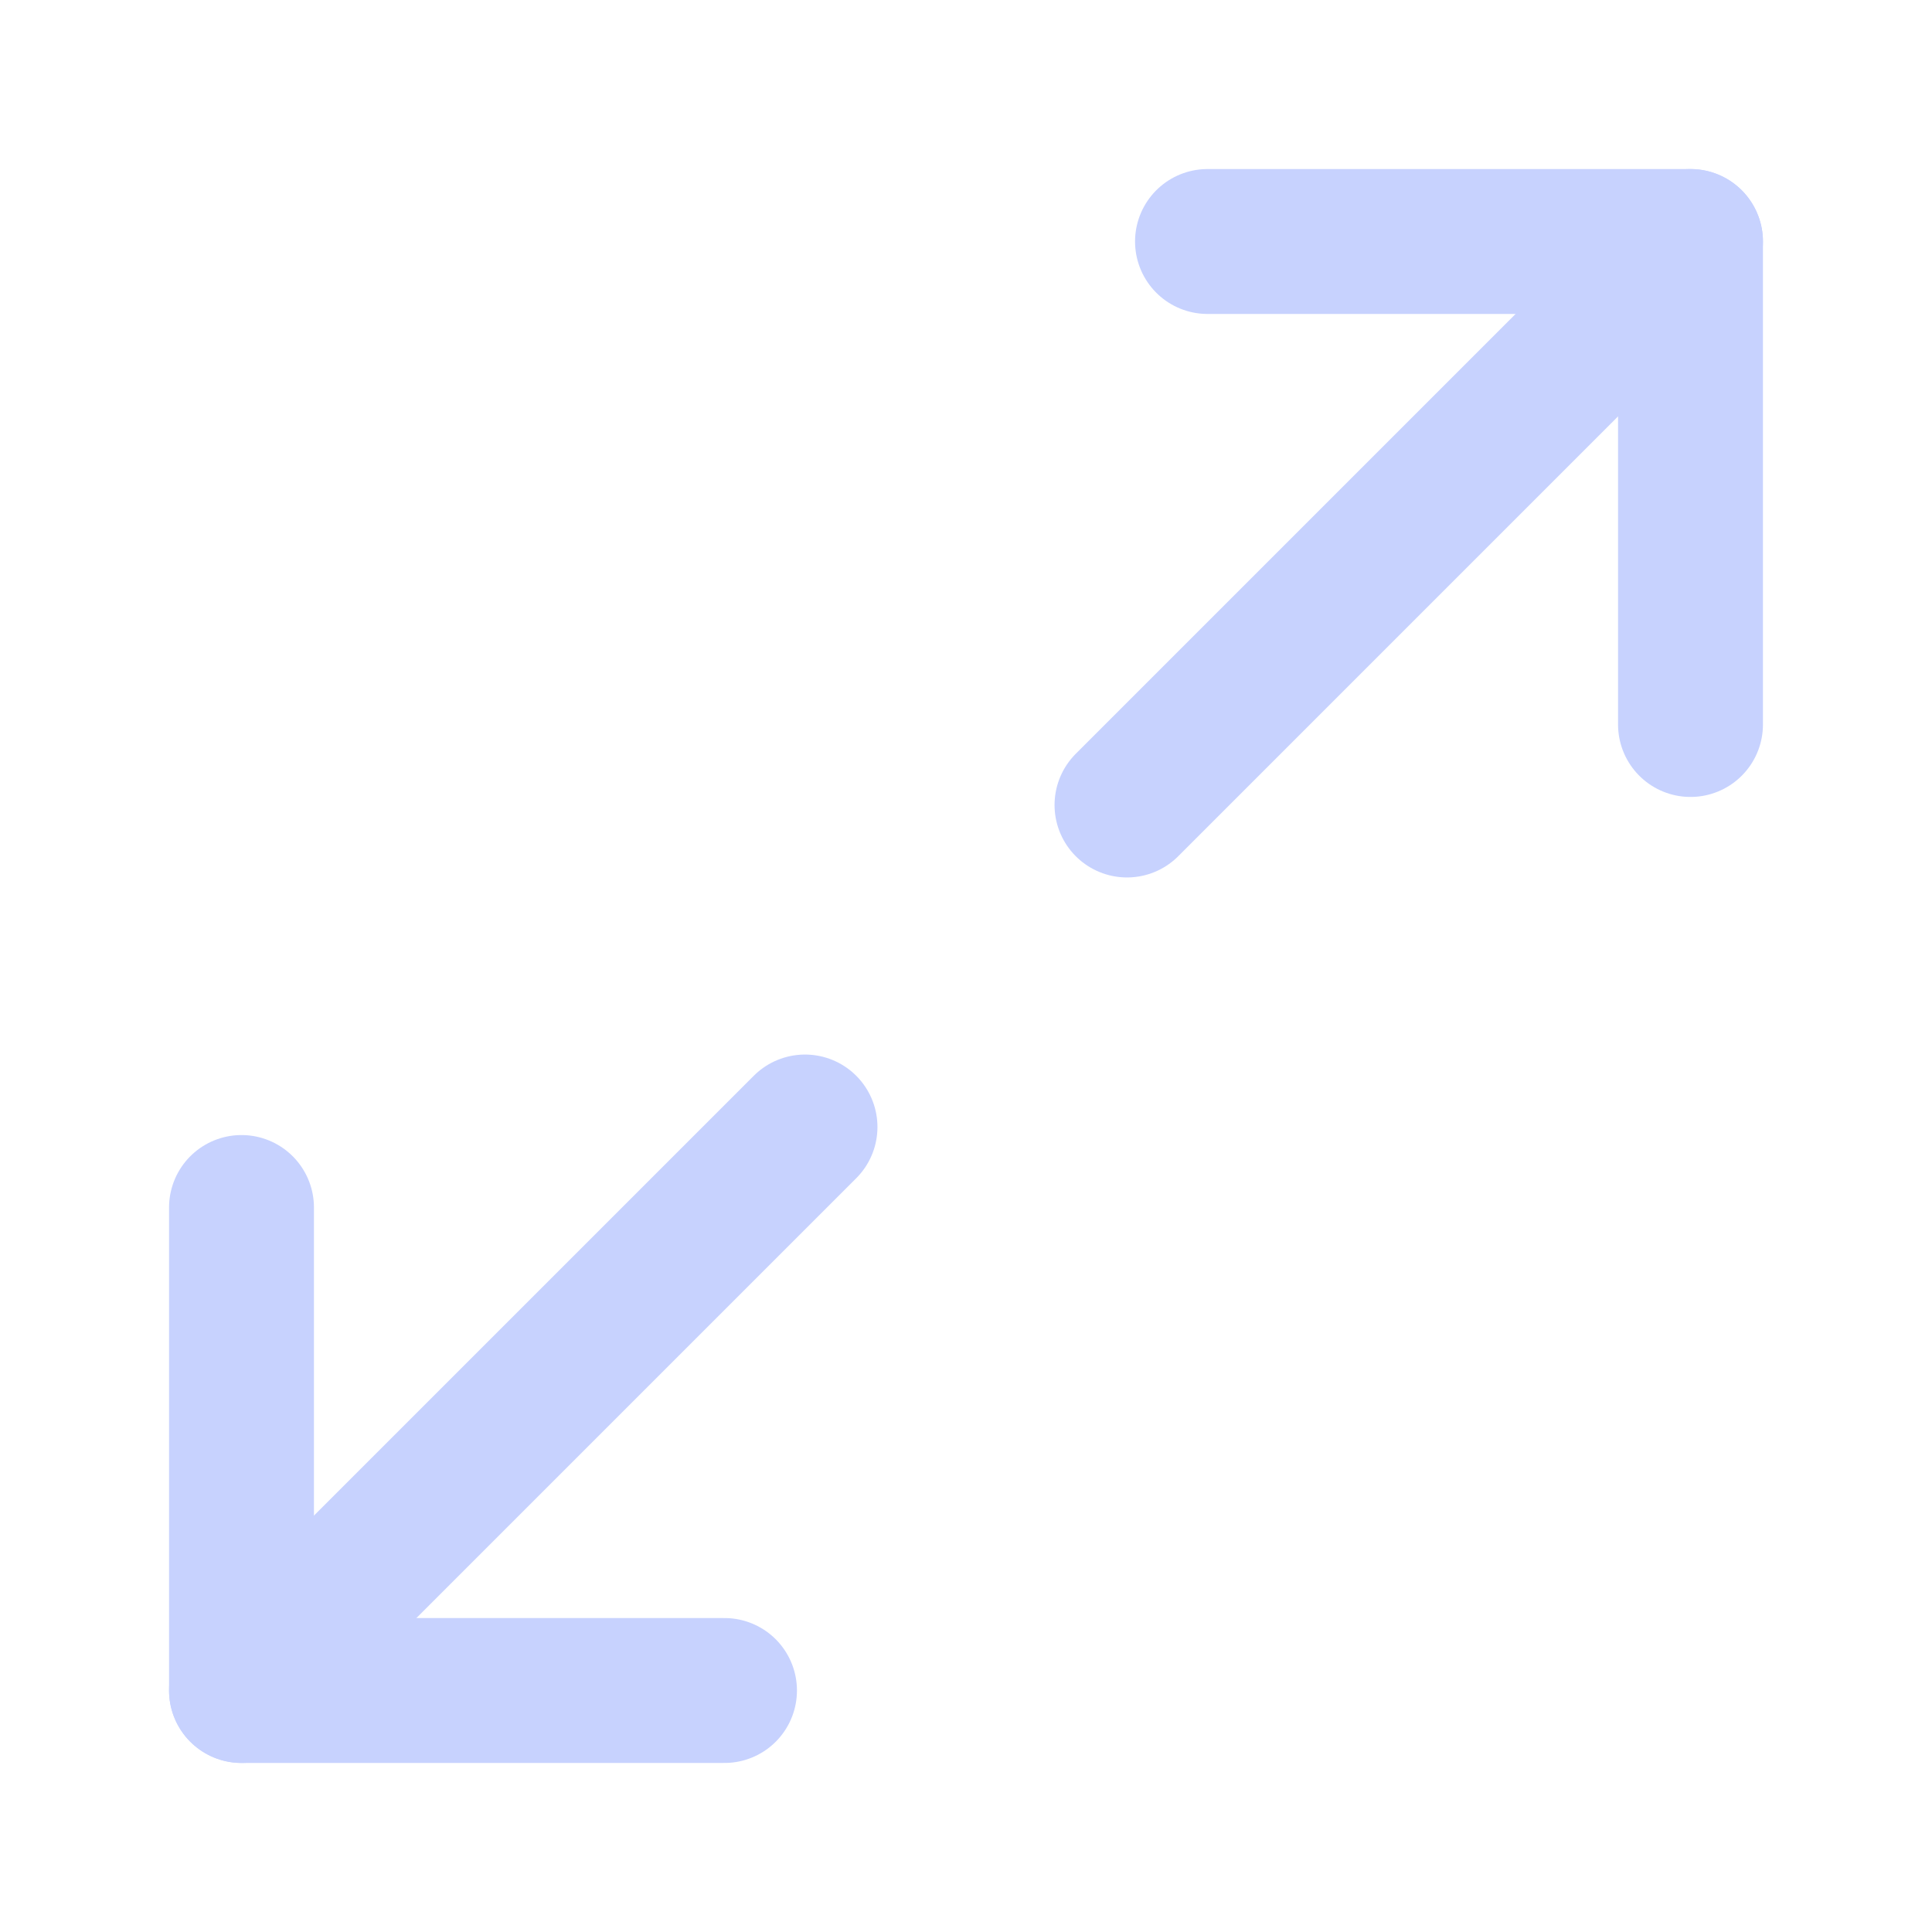
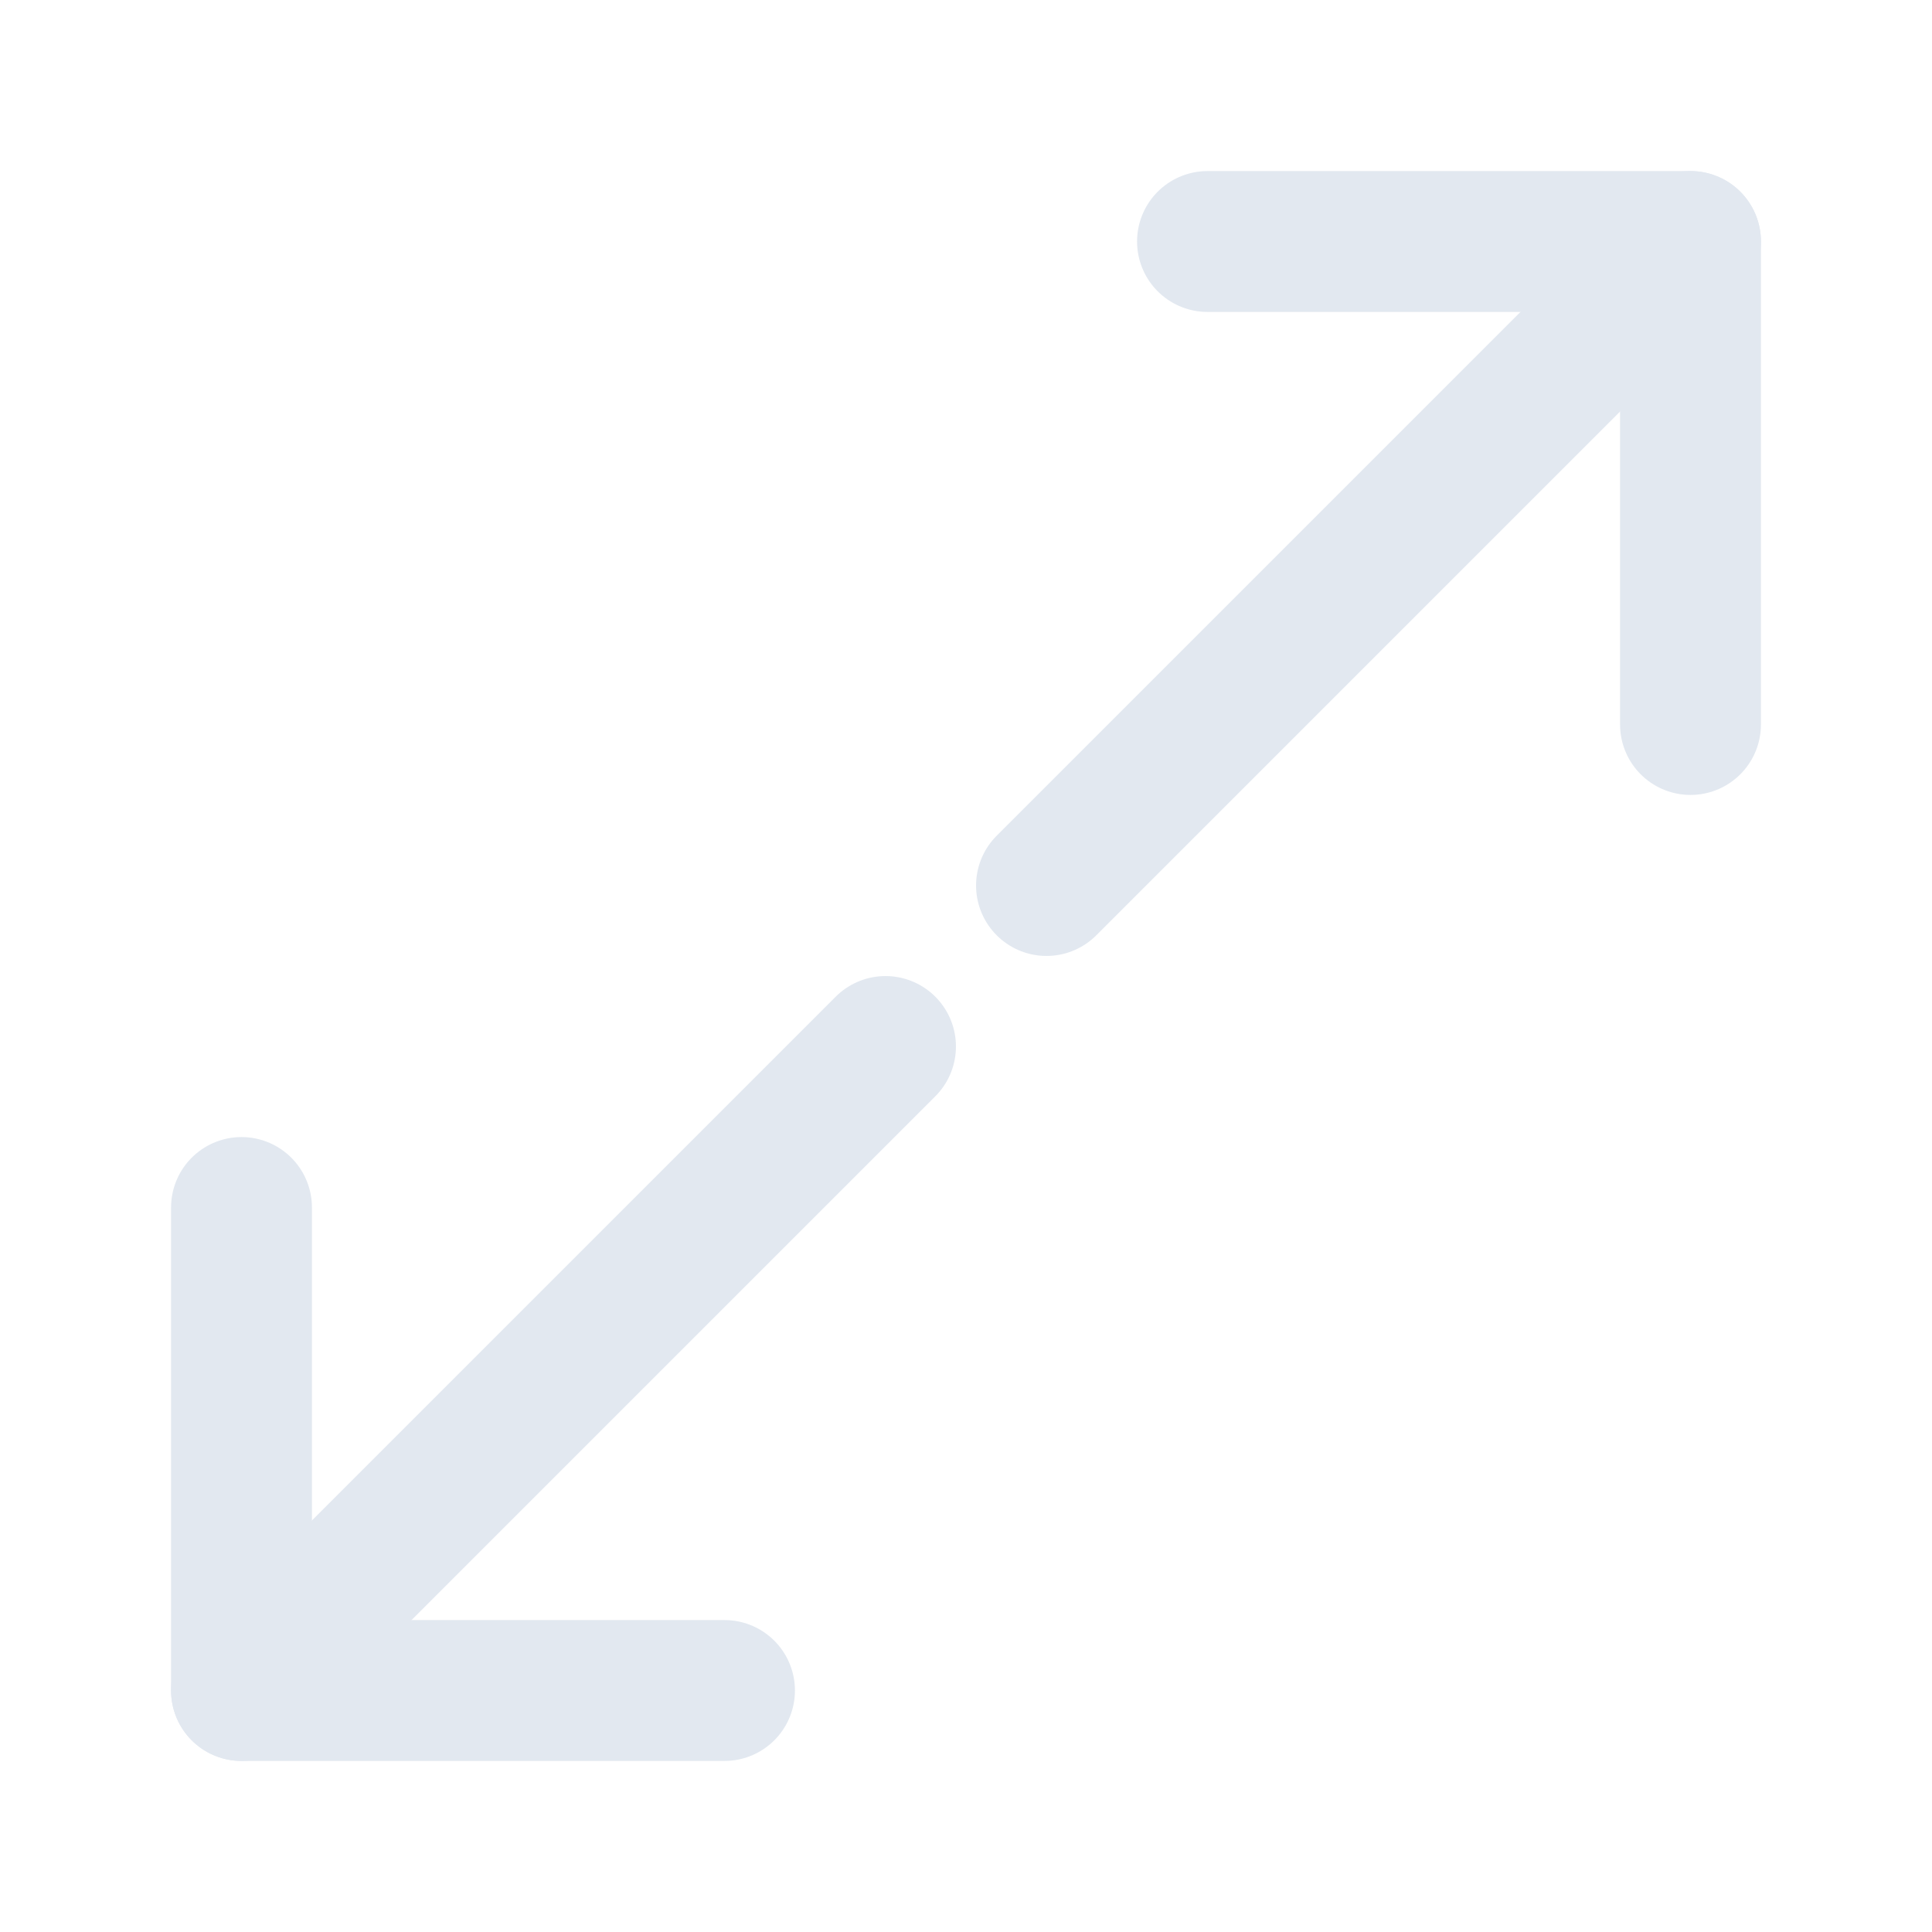
- <svg xmlns="http://www.w3.org/2000/svg" width="128" height="128" viewBox="0 0 24 24" fill="none" stroke="#c7d2fe" stroke-width="1.8" stroke-linecap="round" stroke-linejoin="round">
+ <svg xmlns="http://www.w3.org/2000/svg" width="24" height="24" viewBox="0 0 24 24" fill="none" stroke="#e2e8f0" stroke-width="1.75" stroke-linecap="round" stroke-linejoin="round">
  <polyline points="15 3 21 3 21 9" />
  <polyline points="9 21 3 21 3 15" />
-   <line x1="21" y1="3" x2="14" y2="10" />
-   <line x1="3" y1="21" x2="10" y2="14" />
+   <path d="M21 3l-8 8" />
+   <path d="M3 21l8-8" />
</svg>
